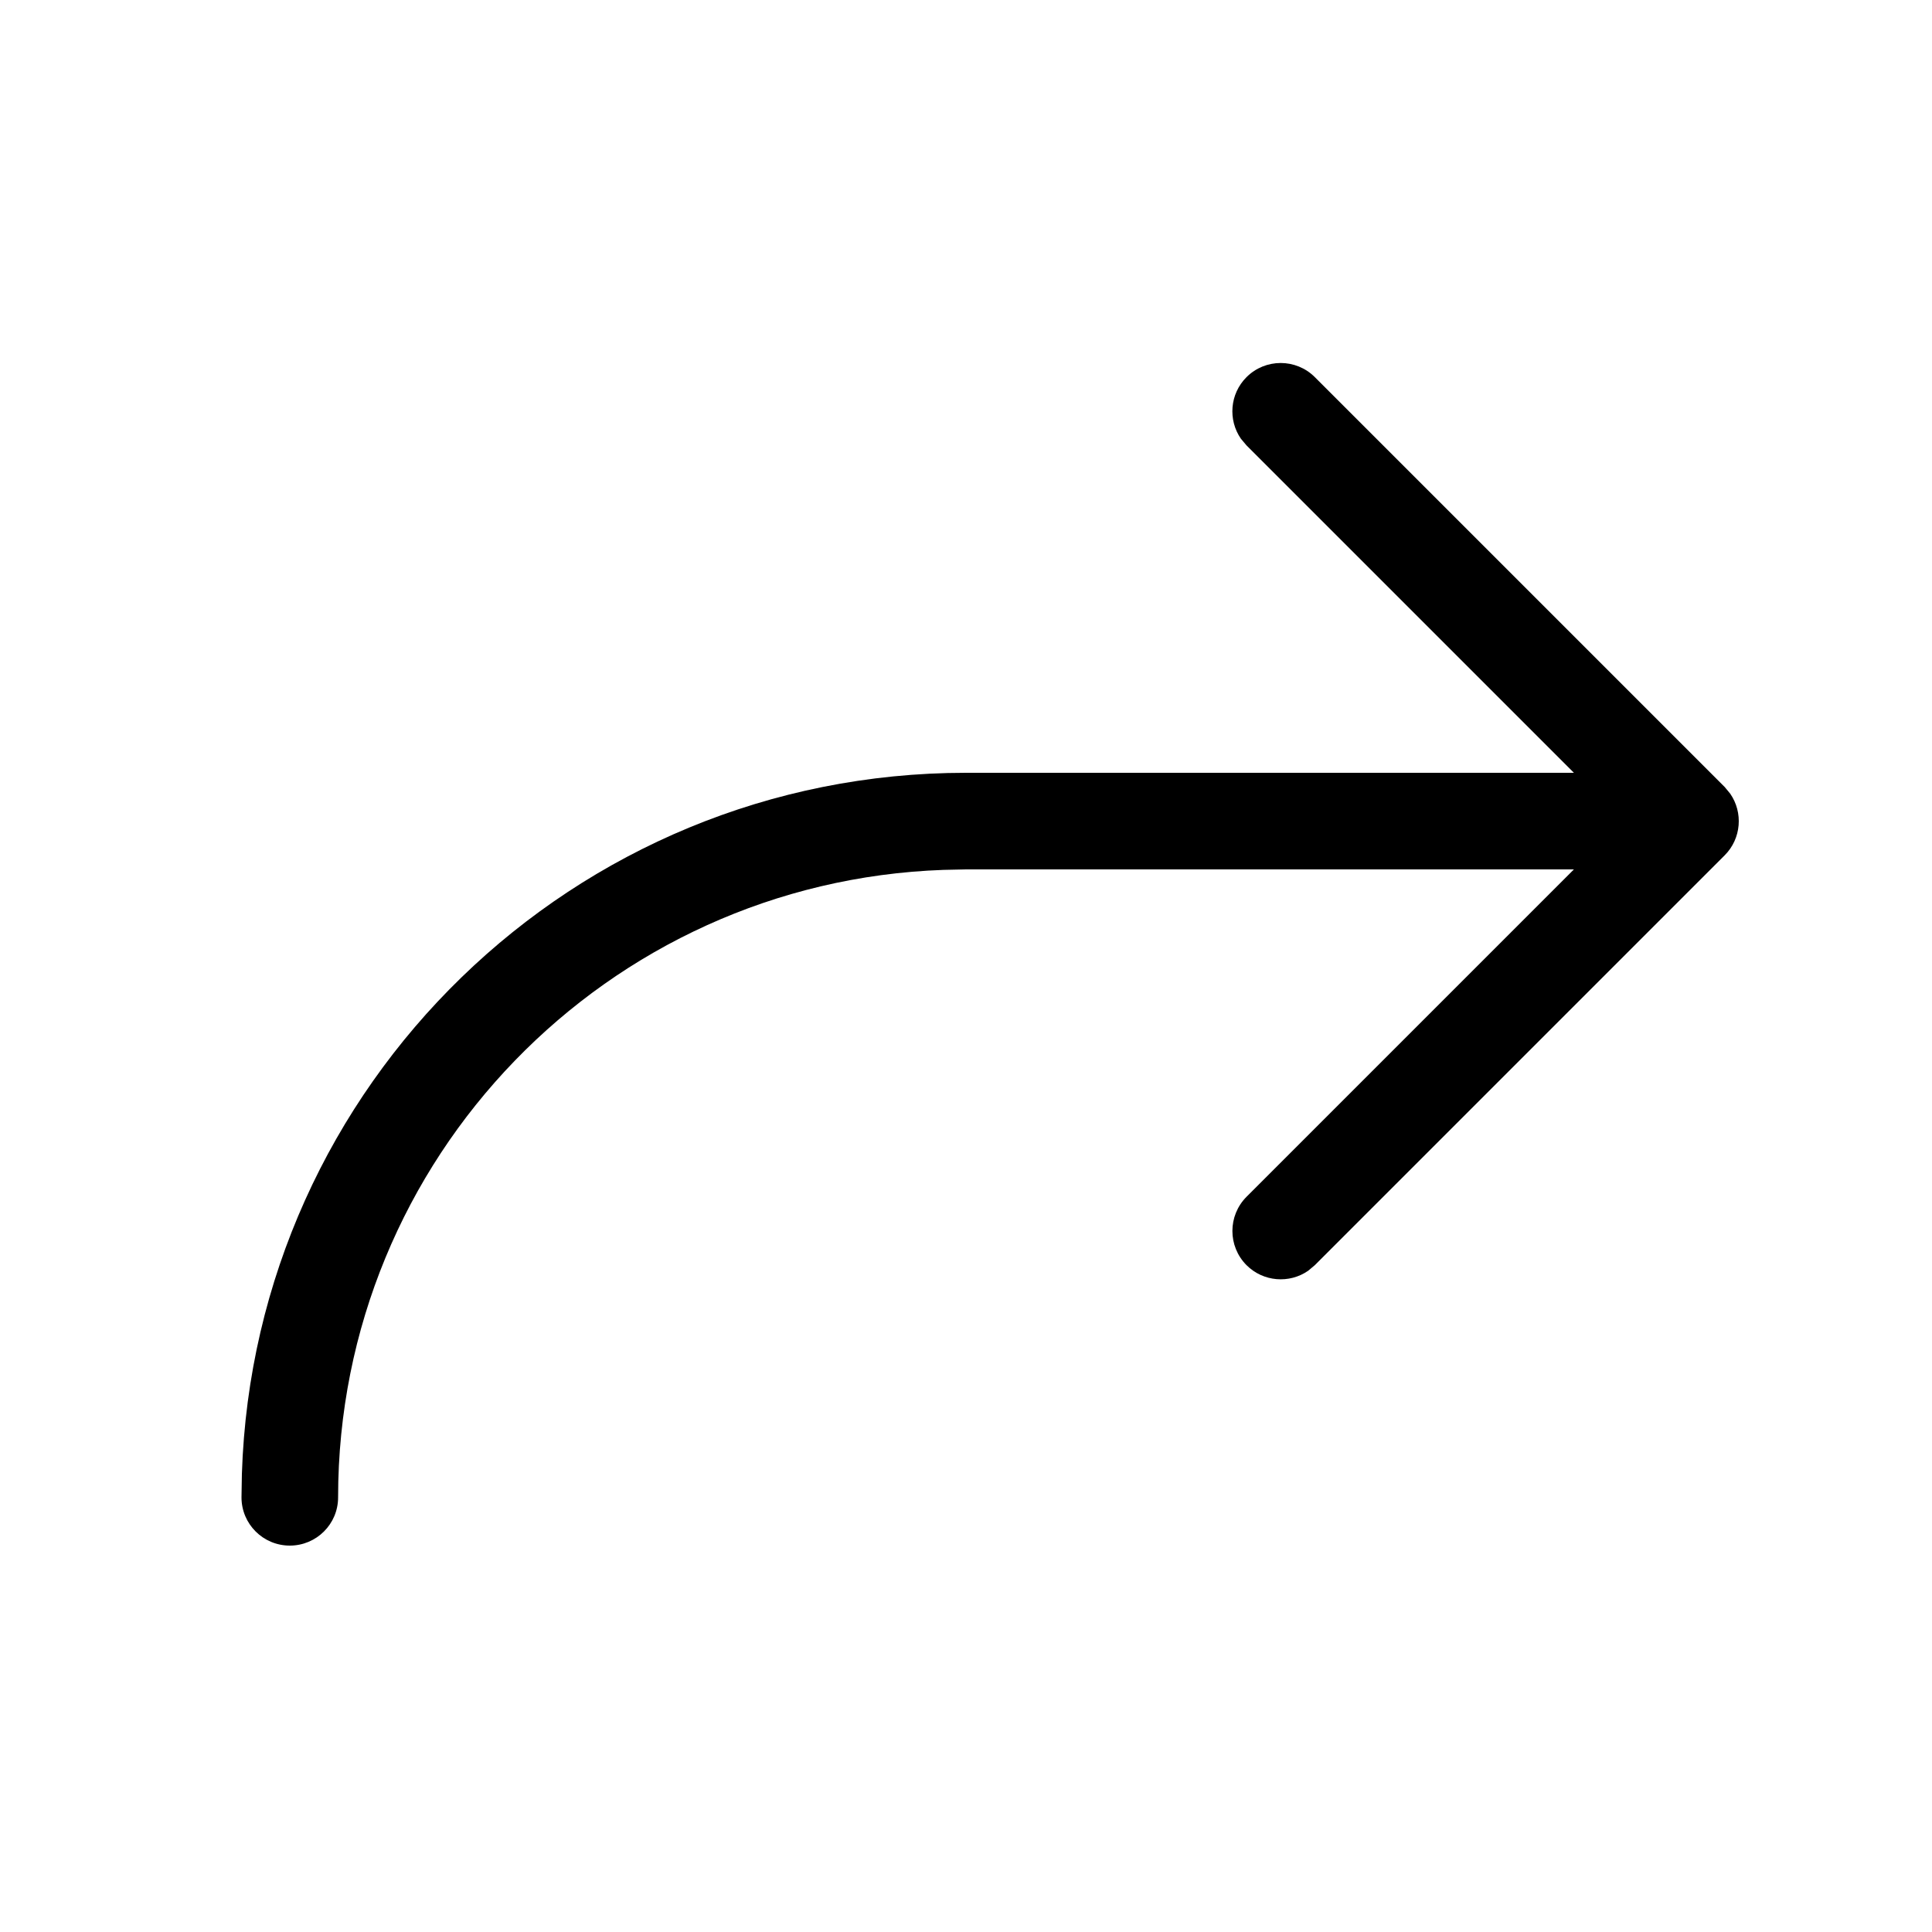
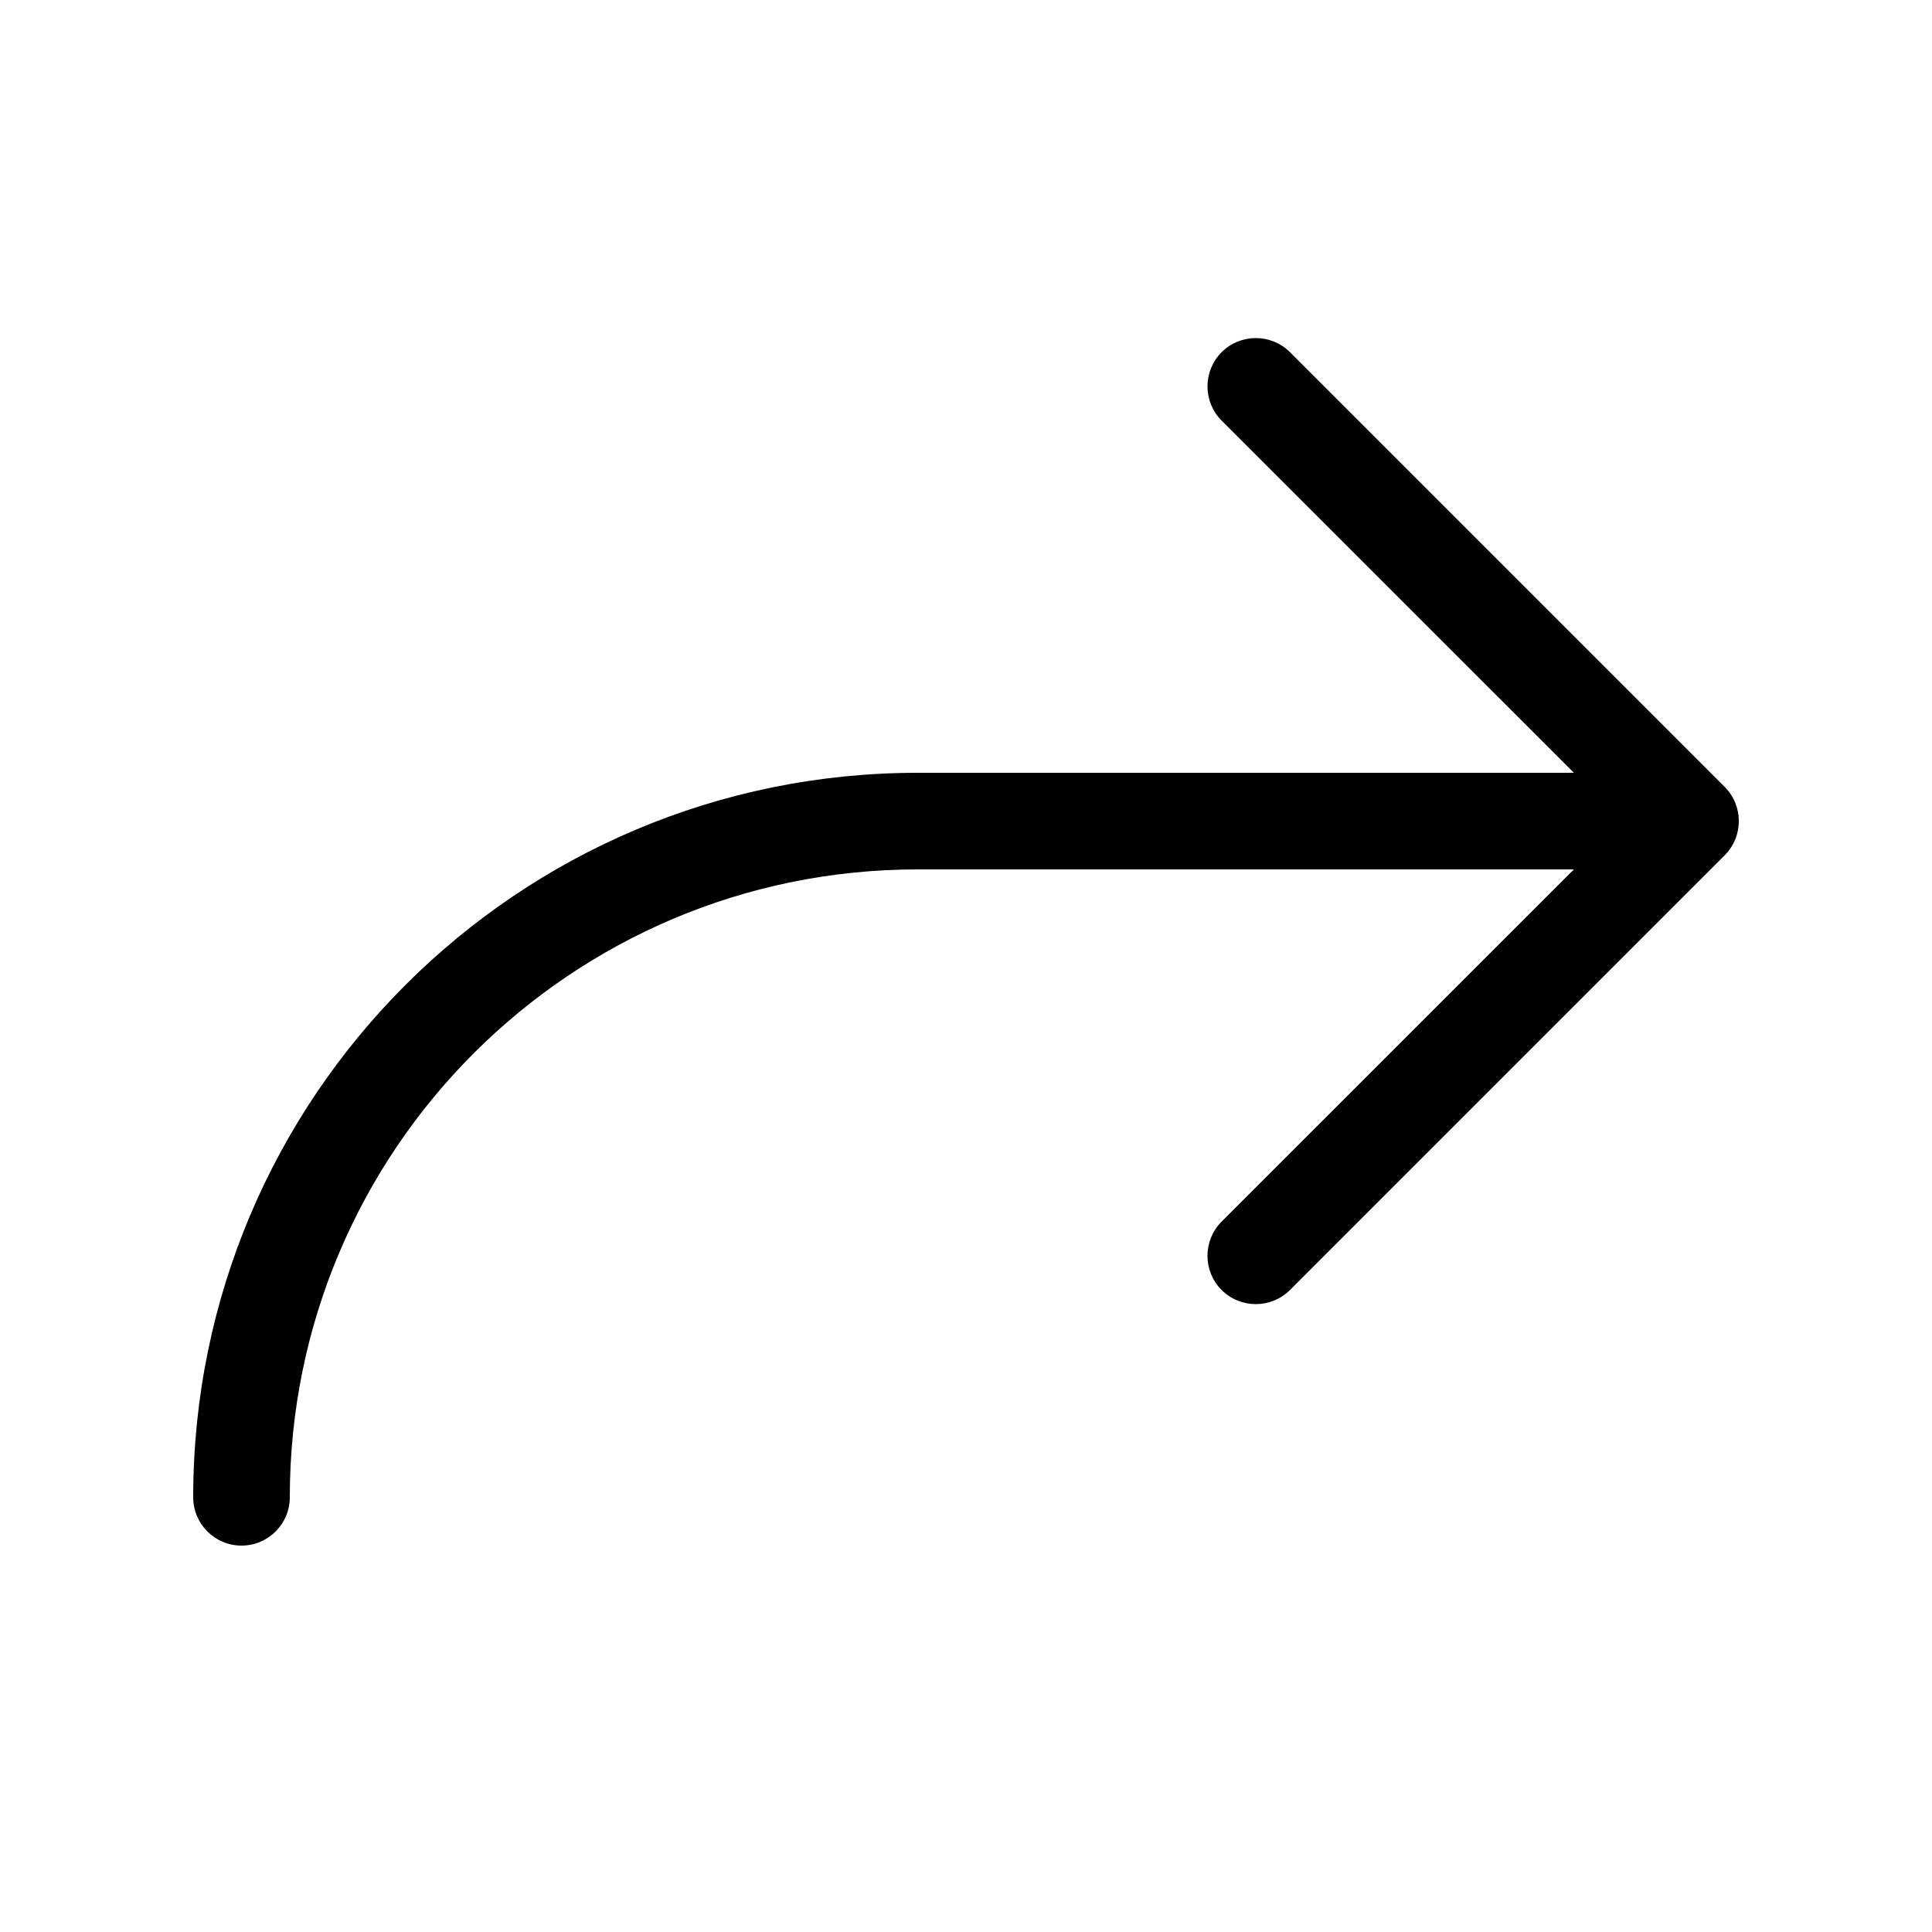
<svg xmlns="http://www.w3.org/2000/svg" viewBox="0 0 20 20" fill="none">
-   <path d="M16.293 9L12.904 12.389C12.709 12.585 12.709 12.901 12.904 13.097C13.077 13.27 13.347 13.29 13.542 13.155L13.611 13.097L17.854 8.854C18.027 8.68 18.046 8.411 17.911 8.216L17.854 8.147L13.611 3.904C13.416 3.709 13.099 3.709 12.904 3.904C12.73 4.078 12.711 4.347 12.846 4.542L12.904 4.611L16.293 8L10 8C5.939 8 2.632 11.228 2.504 15.258L2.5 15.501C2.5 15.777 2.724 16 3 16C3.276 16 3.5 15.777 3.5 15.501C3.5 11.989 6.285 9.127 9.767 9.005L10 9L16.293 9Z" fill="currentColor" />
+   <path d="M12.646 3.646C12.451 3.842 12.451 4.158 12.646 4.354L16.293 8H9.5C5.358 8 2 11.358 2 15.5C2 15.776 2.224 16 2.5 16C2.776 16 3 15.776 3 15.5C3 11.91 5.91 9 9.5 9H16.293L12.646 12.646C12.451 12.842 12.451 13.158 12.646 13.354C12.842 13.549 13.158 13.549 13.354 13.354L17.854 8.854C18.049 8.658 18.049 8.342 17.854 8.146L13.354 3.646C13.158 3.451 12.842 3.451 12.646 3.646Z" fill="currentColor" />
</svg>
